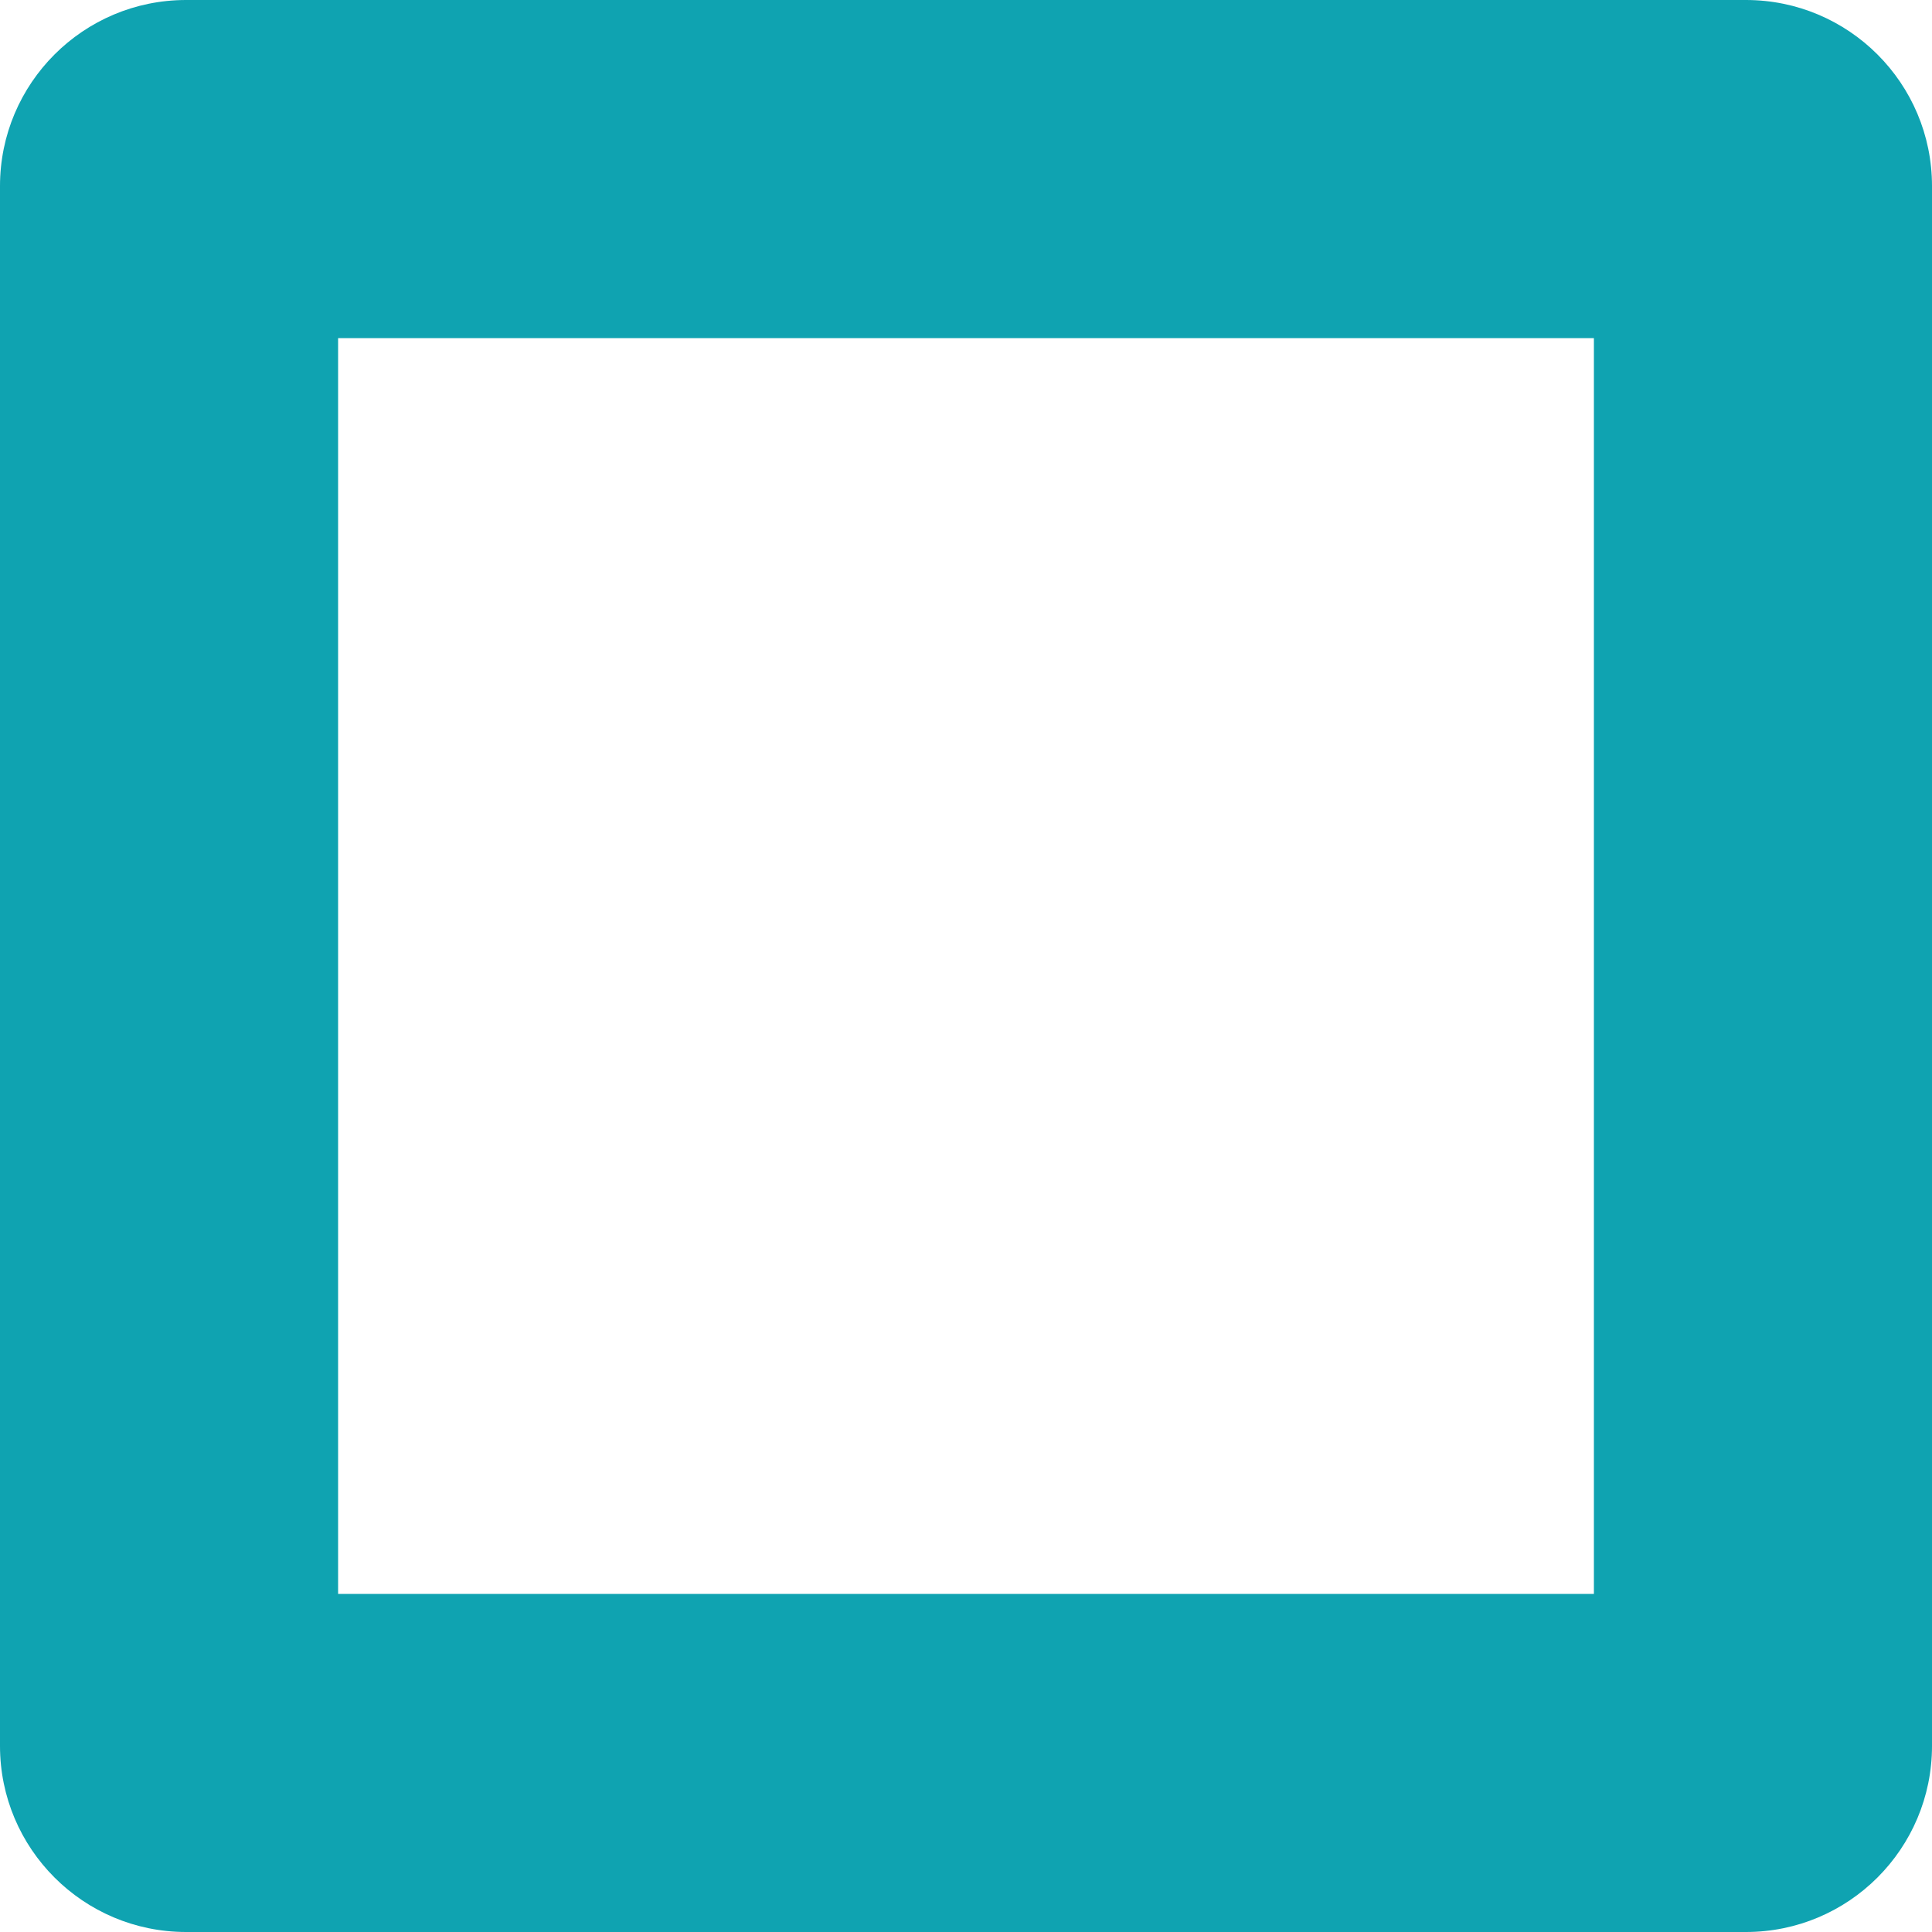
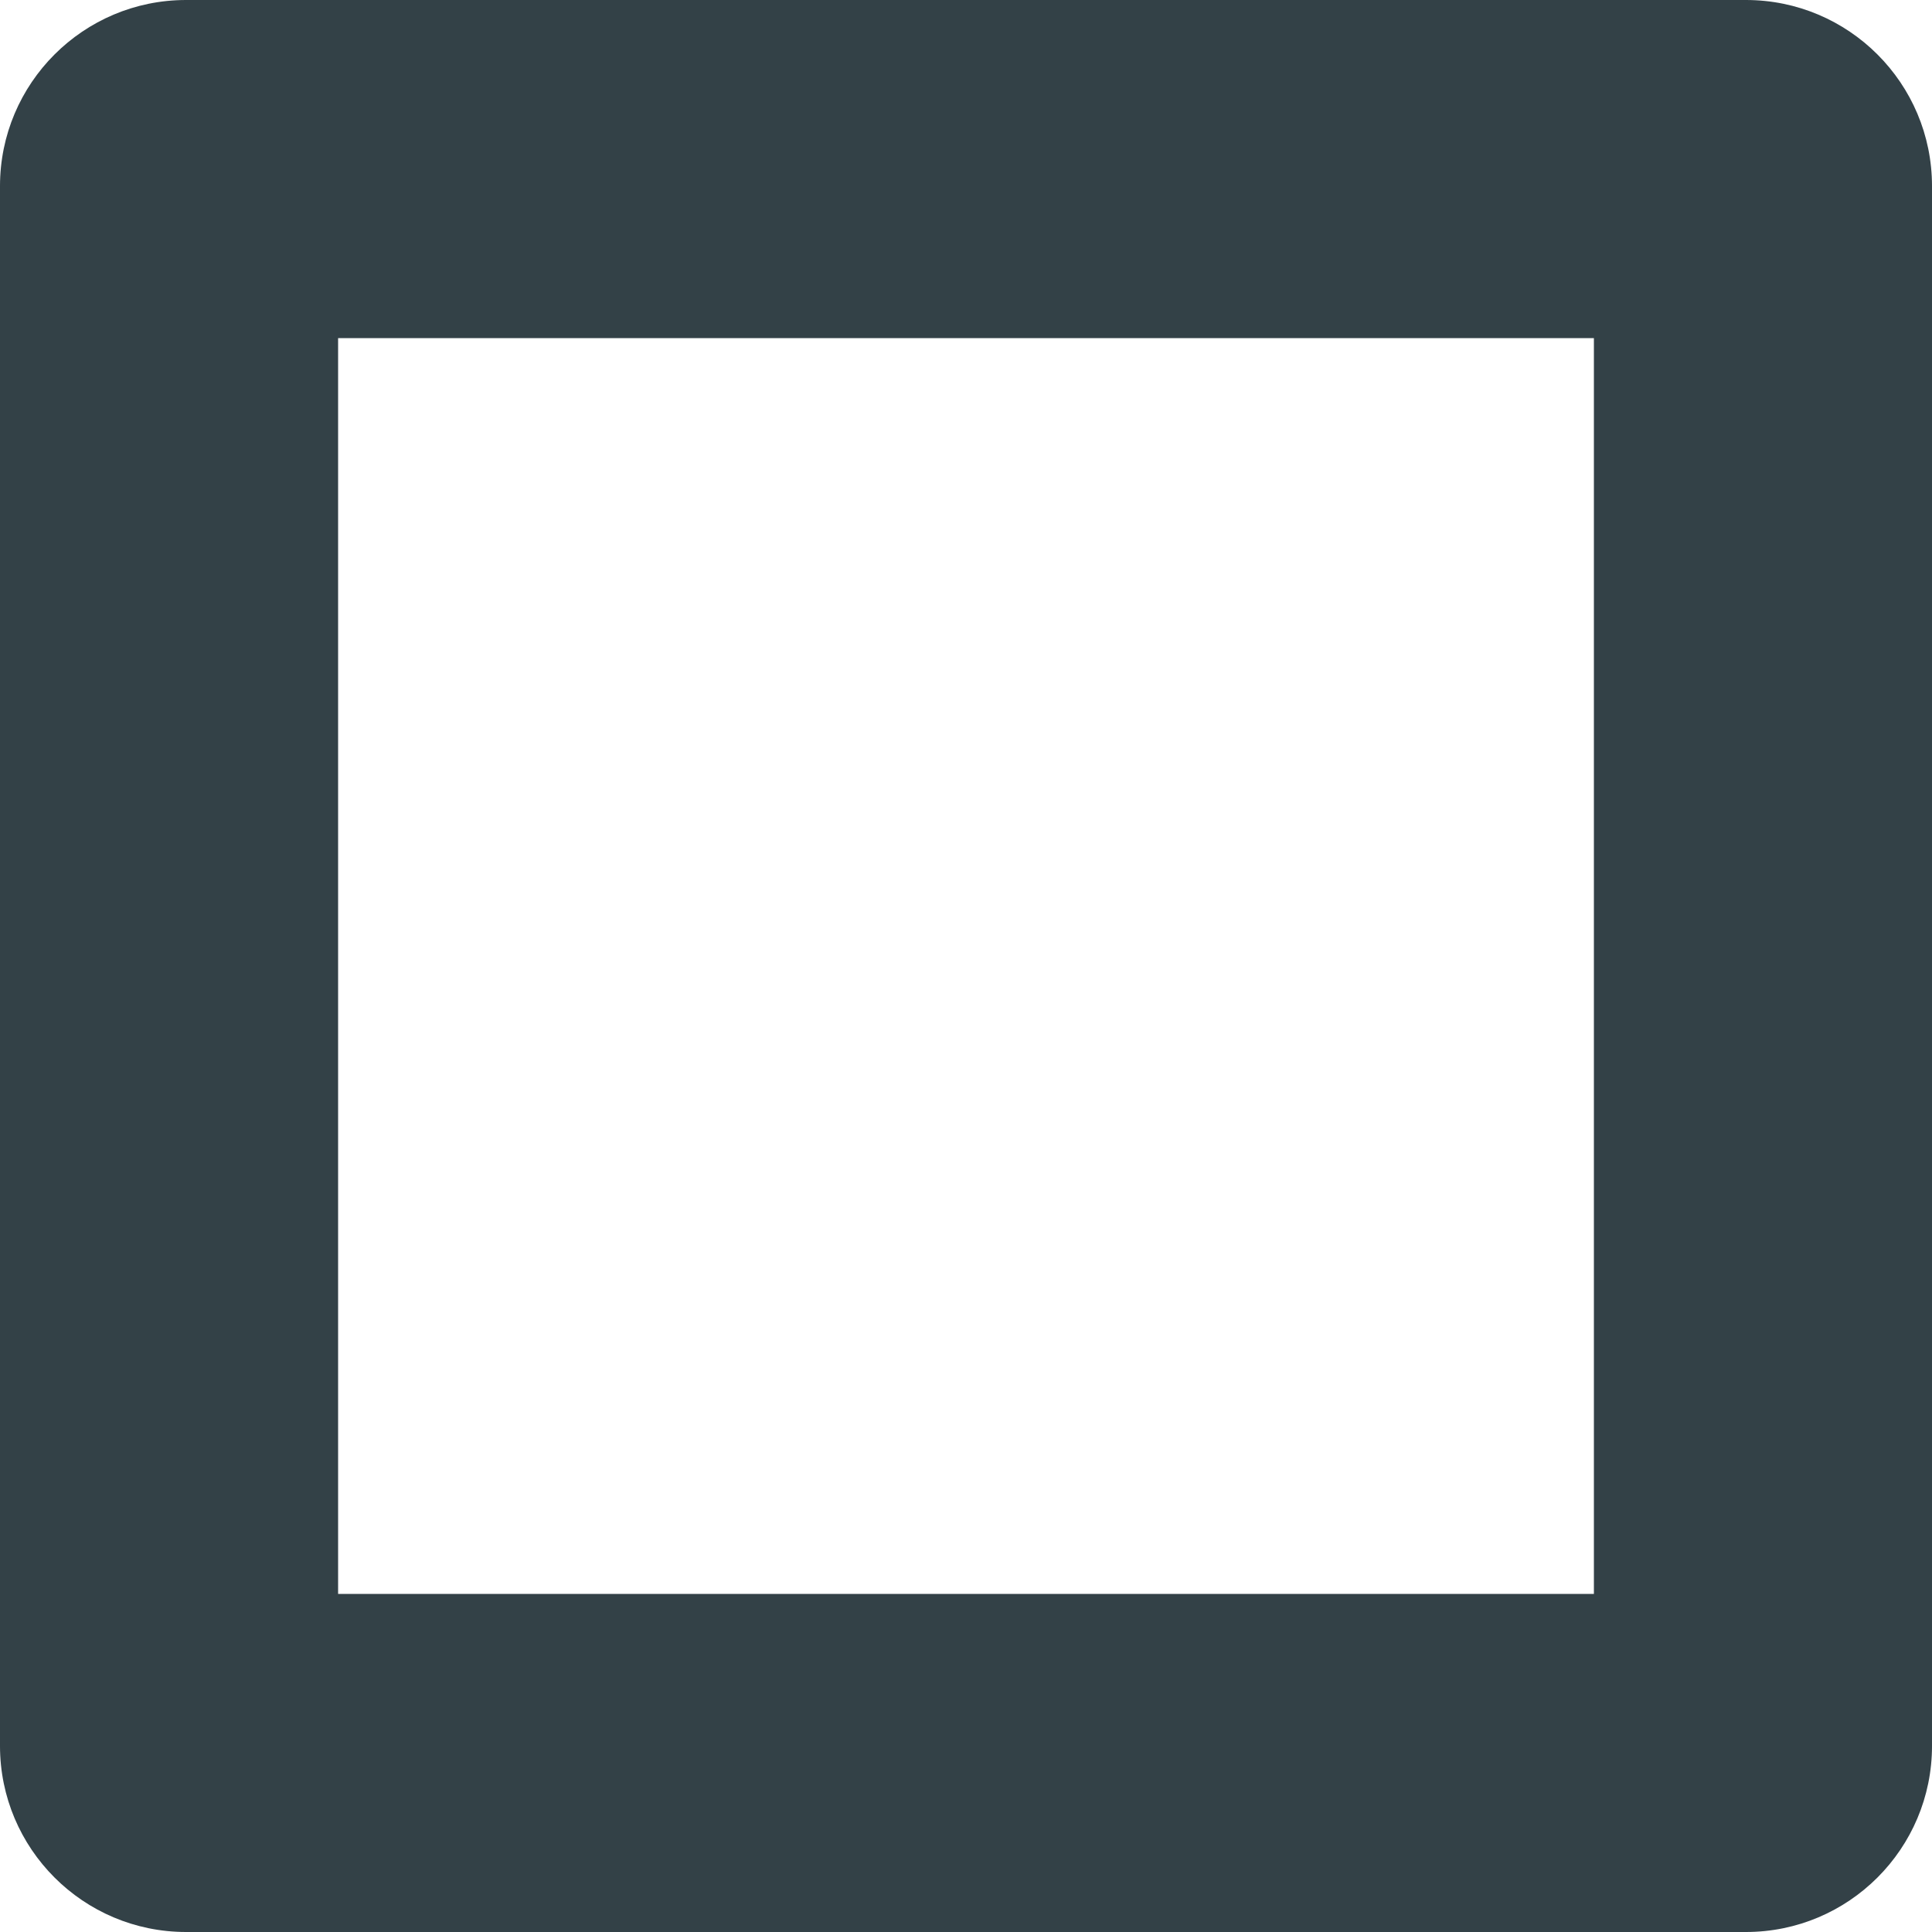
<svg xmlns="http://www.w3.org/2000/svg" version="1.1" x="0px" y="0px" viewBox="0 0 4000 4000" style="enable-background:new 0 0 4000 4000;" xml:space="preserve">
  <style type="text/css">
	.st0{display:none;}
	.st1{display:inline;fill:#E7ECED;}
- 	.st2{display:inline;fill:#0fa3b1;}
- 	.st3{display:inline;fill:#e7ecef;}
- 	.st4{display:inline;fill:#424c55;}
+ 	.st2{display:inline;fill:#334147;}
+ 	.st3{display:inline;fill:#c5d9e2;}
+ 	.st4{display:inline;fill:#758a95;}
	.st5{display:inline;fill:#366DB6;}
	.st6{display:inline;fill:#F6F6F6;}
	.st7{display:inline;}
- 	.st8{fill:#0fa3b1;}
+ 	.st8{fill:#334147;}
</style>
  <g id="Main" class="st0">
    <path class="st1" d="M1772.9,2255.66l-158.15,158.14l158.15,158.14c26.96,26.97,26.96,70.55,0,97.51   c-13.46,13.45-31.11,20.2-48.76,20.2c-17.66,0-35.32-6.75-48.76-20.2l-206.9-206.9c-26.97-26.96-26.97-70.55,0-97.51l206.9-206.9   c26.9-26.97,70.62-26.97,97.52,0C1799.86,2185.11,1799.86,2228.69,1772.9,2255.66z" />
    <path class="st1" d="M2135.23,2156.84l-137.93,482.75c-8.62,30.34-36.2,50.06-66.27,50.06c-6.28,0-12.62-0.89-18.97-2.61   c-36.62-10.49-57.86-48.69-47.38-85.24l137.93-482.76c10.48-36.62,48.61-57.59,85.24-47.45   C2124.46,2082.08,2145.71,2120.28,2135.23,2156.84z" />
    <path class="st1" d="M2531.51,2462.55l-206.9,206.9c-13.44,13.45-31.1,20.2-48.75,20.2c-17.66,0-35.32-6.75-48.76-20.2   c-26.97-26.97-26.97-70.55,0-97.51l158.14-158.14l-158.14-158.14c-26.97-26.97-26.97-70.56,0-97.52c26.9-26.97,70.61-26.97,97.51,0   l206.9,206.9C2558.48,2392.01,2558.48,2435.59,2531.51,2462.55z" />
    <path class="st1" d="M3152.2,2206.89c-70.9,0-135.45-45.17-155.45-113.17c-20.9-70.97-49.1-112.62-83.86-176.42   c-34-62.41-20.76-140.14,29.52-190.41l111.93-111.93l-255.59-255.58l-111.93,111.93c-50.27,50.27-128,63.51-190.41,29.51   c-63.8-34.76-105.45-62.97-176.41-83.86c-67.93-19.93-113.11-84.48-113.11-155.38v-158.14H1793.1v158.14   c0,70.9-45.17,135.44-113.17,155.44c-70.97,20.9-112.62,49.11-176.42,83.86c-62.41,34-140.14,20.76-190.41-29.51l-111.93-111.93   l-255.59,255.58l111.93,111.93c50.28,50.28,63.52,128,29.52,190.42c-34.76,63.79-62.97,105.44-83.86,176.41   c-19.93,67.93-84.48,113.1-155.38,113.1H689.65v413.8H847.8c70.89,0,135.44,45.17,155.44,113.17   c20.9,70.97,49.1,112.62,83.86,176.41c34,62.42,20.76,140.14-29.52,190.42l-111.93,111.93l255.59,255.58l111.93-111.93   c50.27-50.27,128-63.51,190.41-29.51c63.8,34.76,105.45,62.97,176.42,83.86c67.93,19.93,113.1,84.48,113.1,155.38v158.14h413.79   v-158.14c0-70.9,45.18-135.45,113.18-155.45c70.96-20.89,112.61-49.1,176.41-83.86c62.41-34,140.14-20.75,190.41,29.52   l111.93,111.93l255.59-255.59l-111.93-111.92c-50.27-50.28-63.52-128-29.52-190.42c34.76-63.8,62.97-105.44,83.86-176.41   c19.93-67.93,84.49-113.1,155.38-113.1h158.14v-413.8H3152.2z M2000,3172.41c-418.98,0-758.62-339.64-758.62-758.61   c0-418.98,339.64-758.62,758.62-758.62c418.97,0,758.61,339.64,758.61,758.62C2758.61,2832.77,2418.97,3172.41,2000,3172.41z" />
    <path class="st2" d="M3999.99,653.61v173.98H0v2931.02C0,3891.93,108.07,4000,241.38,4000h3517.23   c133.31,0,241.38-108.07,241.39-241.39V655.17C4000,654.65,4000,654.13,3999.99,653.61z M3310.34,2620.69H3152.2   c-70.89,0-135.45,45.17-155.38,113.1c-20.89,70.97-49.1,112.61-83.86,176.41c-34,62.42-20.75,140.14,29.52,190.42l111.93,111.92   l-255.59,255.59l-111.93-111.93c-50.27-50.27-128-63.52-190.41-29.52c-63.8,34.76-105.45,62.97-176.41,83.86   c-68,20-113.18,84.55-113.18,155.45v158.14H1793.1v-158.14c0-70.9-45.17-135.45-113.1-155.38   c-70.97-20.89-112.62-49.1-176.42-83.86c-62.41-34-140.14-20.76-190.41,29.51l-111.93,111.93l-255.59-255.58l111.93-111.93   c50.28-50.28,63.52-128,29.52-190.42c-34.76-63.79-62.96-105.44-83.86-176.41c-20-68-84.55-113.17-155.44-113.17H689.65v-413.8   h158.14c70.9,0,135.45-45.17,155.38-113.1c20.89-70.97,49.1-112.62,83.86-176.41c34-62.42,20.76-140.14-29.52-190.42   l-111.93-111.93l255.59-255.58l111.93,111.93c50.27,50.27,128,63.51,190.41,29.51c63.8-34.75,105.45-62.96,176.42-83.86   c68-20,113.17-84.54,113.17-155.44v-158.14h413.79v158.14c0,70.9,45.18,135.45,113.11,155.38c70.96,20.89,112.61,49.1,176.41,83.86   c62.41,34,140.14,20.76,190.41-29.51l111.93-111.93l255.59,255.58l-111.93,111.93c-50.28,50.27-63.52,128-29.52,190.41   c34.76,63.8,62.96,105.45,83.86,176.42c20,68,84.55,113.17,155.45,113.17h158.14V2620.69z" />
    <path class="st3" d="M3758.62,0H241.38C108.07,0,0,108.07,0,241.39v586.2h3999.99v-586.2C3999.99,108.07,3891.92,0,3758.62,0z    M551.72,551.72H275.86V275.86h275.86V551.72z M1103.44,551.72H827.58V275.86h275.86V551.72z M1655.17,551.72h-275.86V275.86   h275.86V551.72z" />
    <rect x="275.86" y="275.86" class="st4" width="275.86" height="275.86" />
    <rect x="827.58" y="275.86" class="st4" width="275.86" height="275.86" />
    <rect x="1379.31" y="275.86" class="st4" width="275.86" height="275.86" />
    <path class="st5" d="M1772.9,2255.66l-158.15,158.14l158.15,158.14c26.96,26.97,26.96,70.55,0,97.51   c-13.46,13.45-31.11,20.2-48.76,20.2c-17.66,0-35.32-6.75-48.76-20.2l-206.9-206.9c-26.97-26.96-26.97-70.55,0-97.51l206.9-206.9   c26.9-26.97,70.62-26.97,97.52,0C1799.86,2185.11,1799.86,2228.69,1772.9,2255.66z" />
    <path class="st5" d="M2135.23,2156.84l-137.93,482.75c-8.62,30.34-36.2,50.06-66.27,50.06c-6.28,0-12.62-0.89-18.97-2.61   c-36.62-10.49-57.86-48.69-47.38-85.24l137.93-482.76c10.48-36.62,48.61-57.59,85.24-47.45   C2124.46,2082.08,2145.71,2120.28,2135.23,2156.84z" />
    <path class="st5" d="M2531.51,2365.04c26.97,26.97,26.97,70.55,0,97.51l-206.9,206.9c-13.44,13.45-31.1,20.2-48.75,20.2   c-17.66,0-35.32-6.75-48.76-20.2c-26.97-26.97-26.97-70.55,0-97.51l158.14-158.14l-158.14-158.14c-26.97-26.97-26.97-70.56,0-97.52   c26.9-26.97,70.61-26.97,97.51,0L2531.51,2365.04z" />
    <path class="st6" d="M3152.2,2206.89c-70.9,0-135.45-45.17-155.45-113.17c-20.9-70.97-49.1-112.62-83.86-176.42   c-34-62.41-20.76-140.14,29.52-190.41l111.93-111.93l-255.59-255.58l-111.93,111.93c-50.27,50.27-128,63.51-190.41,29.51   c-63.8-34.76-105.45-62.97-176.41-83.86c-67.93-19.93-113.11-84.48-113.11-155.38v-158.14H1793.1v158.14   c0,70.9-45.17,135.44-113.17,155.44c-70.97,20.9-112.62,49.11-176.42,83.86c-62.41,34-140.14,20.76-190.41-29.51l-111.93-111.93   l-255.59,255.58l111.93,111.93c50.28,50.28,63.52,128,29.52,190.42c-34.76,63.79-62.97,105.44-83.86,176.41   c-19.93,67.93-84.48,113.1-155.38,113.1H689.65v413.8H847.8c70.89,0,135.44,45.17,155.44,113.17   c20.9,70.97,49.1,112.62,83.86,176.41c34,62.42,20.76,140.14-29.52,190.42l-111.93,111.93l255.59,255.58l111.93-111.93   c50.27-50.27,128-63.51,190.41-29.51c63.8,34.76,105.45,62.97,176.42,83.86c67.93,19.93,113.1,84.48,113.1,155.38v158.14h413.79   v-158.14c0-70.9,45.18-135.45,113.18-155.45c70.96-20.89,112.61-49.1,176.41-83.86c62.41-34,140.14-20.75,190.41,29.52   l111.93,111.93l255.59-255.59l-111.93-111.92c-50.27-50.28-63.52-128-29.52-190.42c34.76-63.8,62.97-105.44,83.86-176.41   c19.93-67.93,84.49-113.1,155.38-113.1h158.14v-413.8H3152.2z M2000,3172.41c-418.98,0-758.62-339.64-758.62-758.61   c0-418.98,339.64-758.62,758.62-758.62c418.97,0,758.61,339.64,758.61,758.62C2758.61,2832.77,2418.97,3172.41,2000,3172.41z" />
    <path class="st3" d="M2000,1655.18c-418.98,0-758.62,339.64-758.62,758.62c0,418.97,339.64,758.61,758.62,758.61   c418.97,0,758.61-339.64,758.61-758.61C2758.61,1994.82,2418.97,1655.18,2000,1655.18z M1772.9,2571.94   c26.96,26.97,26.96,70.55,0,97.51c-13.46,13.45-31.11,20.2-48.76,20.2c-17.66,0-35.32-6.75-48.76-20.2l-206.9-206.9   c-26.97-26.96-26.97-70.55,0-97.51l206.9-206.9c26.9-26.97,70.62-26.97,97.52,0c26.96,26.97,26.96,70.55,0,97.52l-158.15,158.14   L1772.9,2571.94z M2135.23,2156.84l-137.93,482.75c-8.62,30.34-36.2,50.06-66.27,50.06c-6.28,0-12.62-0.89-18.97-2.61   c-36.62-10.49-57.86-48.69-47.38-85.24l137.93-482.76c10.48-36.62,48.61-57.59,85.24-47.45   C2124.46,2082.08,2145.71,2120.28,2135.23,2156.84z M2531.51,2462.55l-206.9,206.9c-13.44,13.45-31.1,20.2-48.75,20.2   c-17.66,0-35.32-6.75-48.76-20.2c-26.97-26.97-26.97-70.55,0-97.51l158.14-158.14l-158.14-158.14c-26.97-26.97-26.97-70.56,0-97.52   c26.9-26.97,70.61-26.97,97.51,0l206.9,206.9C2558.48,2392.01,2558.48,2435.59,2531.51,2462.55z" />
    <path class="st4" d="M1772.9,2255.66l-158.15,158.14l158.15,158.14c26.96,26.97,26.96,70.55,0,97.51   c-13.46,13.45-31.11,20.2-48.76,20.2c-17.66,0-35.32-6.75-48.76-20.2l-206.9-206.9c-26.97-26.96-26.97-70.55,0-97.51l206.9-206.9   c26.9-26.97,70.62-26.97,97.52,0C1799.86,2185.11,1799.86,2228.69,1772.9,2255.66z" />
    <path class="st4" d="M2135.23,2156.84l-137.93,482.75c-8.62,30.34-36.2,50.06-66.27,50.06c-6.28,0-12.62-0.89-18.97-2.61   c-36.62-10.49-57.86-48.69-47.38-85.24l137.93-482.76c10.48-36.62,48.61-57.59,85.24-47.45   C2124.46,2082.08,2145.71,2120.28,2135.23,2156.84z" />
    <path class="st4" d="M2531.51,2462.55l-206.9,206.9c-13.44,13.45-31.1,20.2-48.75,20.2c-17.66,0-35.32-6.75-48.76-20.2   c-26.97-26.97-26.97-70.55,0-97.51l158.14-158.14l-158.14-158.14c-26.97-26.97-26.97-70.56,0-97.52c26.9-26.97,70.61-26.97,97.51,0   l206.9,206.9C2558.48,2392.01,2558.48,2435.59,2531.51,2462.55z" />
  </g>
  <g id="Quitter" class="st0">
    <g class="st7">
      <path class="st8" d="M3887.46,1174.77c70.65-66,111.26-158.28,112.52-254.96c1.01-96.8-37.84-189.83-107.11-257.47l-480.5-469.81    c-67.26-65.75-157.9-102.08-252.19-100.95c-94.04,1.13-183.67,39.48-249.17,106.86l-904.79,927.42l-892.1-929.31    c-70.28-73.29-166.58-115.54-268.03-117.55c-101.45-2.14-199.64,36.33-272.68,106.61l-464.53,446.3    C38.97,698.92-0.25,791.45,0,888.38c0.25,96.8,39.98,189.21,110.13,255.96l973.81,926.29l-862.18,883.55    c-131.5,134.64-134.64,348.74-7.29,487.66l335.67,364.71c63.99,69.9,153.12,110.76,247.67,114.28    c94.41,3.52,186.44-30.68,255.46-95.42l945.65-884.43l922.65,877.51c68.52,65.25,159.91,100.2,254.45,97.05    c94.54-2.64,183.93-43.25,248.8-112.52l338.31-361.69c128.48-137.91,127.48-352.01-2.89-487.79l-839.8-875.5L3887.46,1174.77z" />
    </g>
  </g>
  <g id="Reduire" class="st0">
    <path class="st2" d="M0,2284.82v-569.64c0-212.78,172.49-385.26,385.26-385.26h3229.47c212.78,0,385.26,172.49,385.26,385.26   v569.64c0,212.78-172.49,385.26-385.26,385.26H385.26C172.49,2670.08,0,2497.59,0,2284.82z" />
  </g>
  <g id="Agrandir">
    <g>
      <path class="st8" d="M3300,700v2600H700V700H3300 M3614.73,0H385.27C172.49,0,0,172.49,0,385.27v3229.47    C0,3827.51,172.49,4000,385.27,4000h3229.47c212.78,0,385.27-172.49,385.27-385.27V385.27C4000,172.49,3827.51,0,3614.73,0    L3614.73,0z" />
    </g>
  </g>
</svg>
